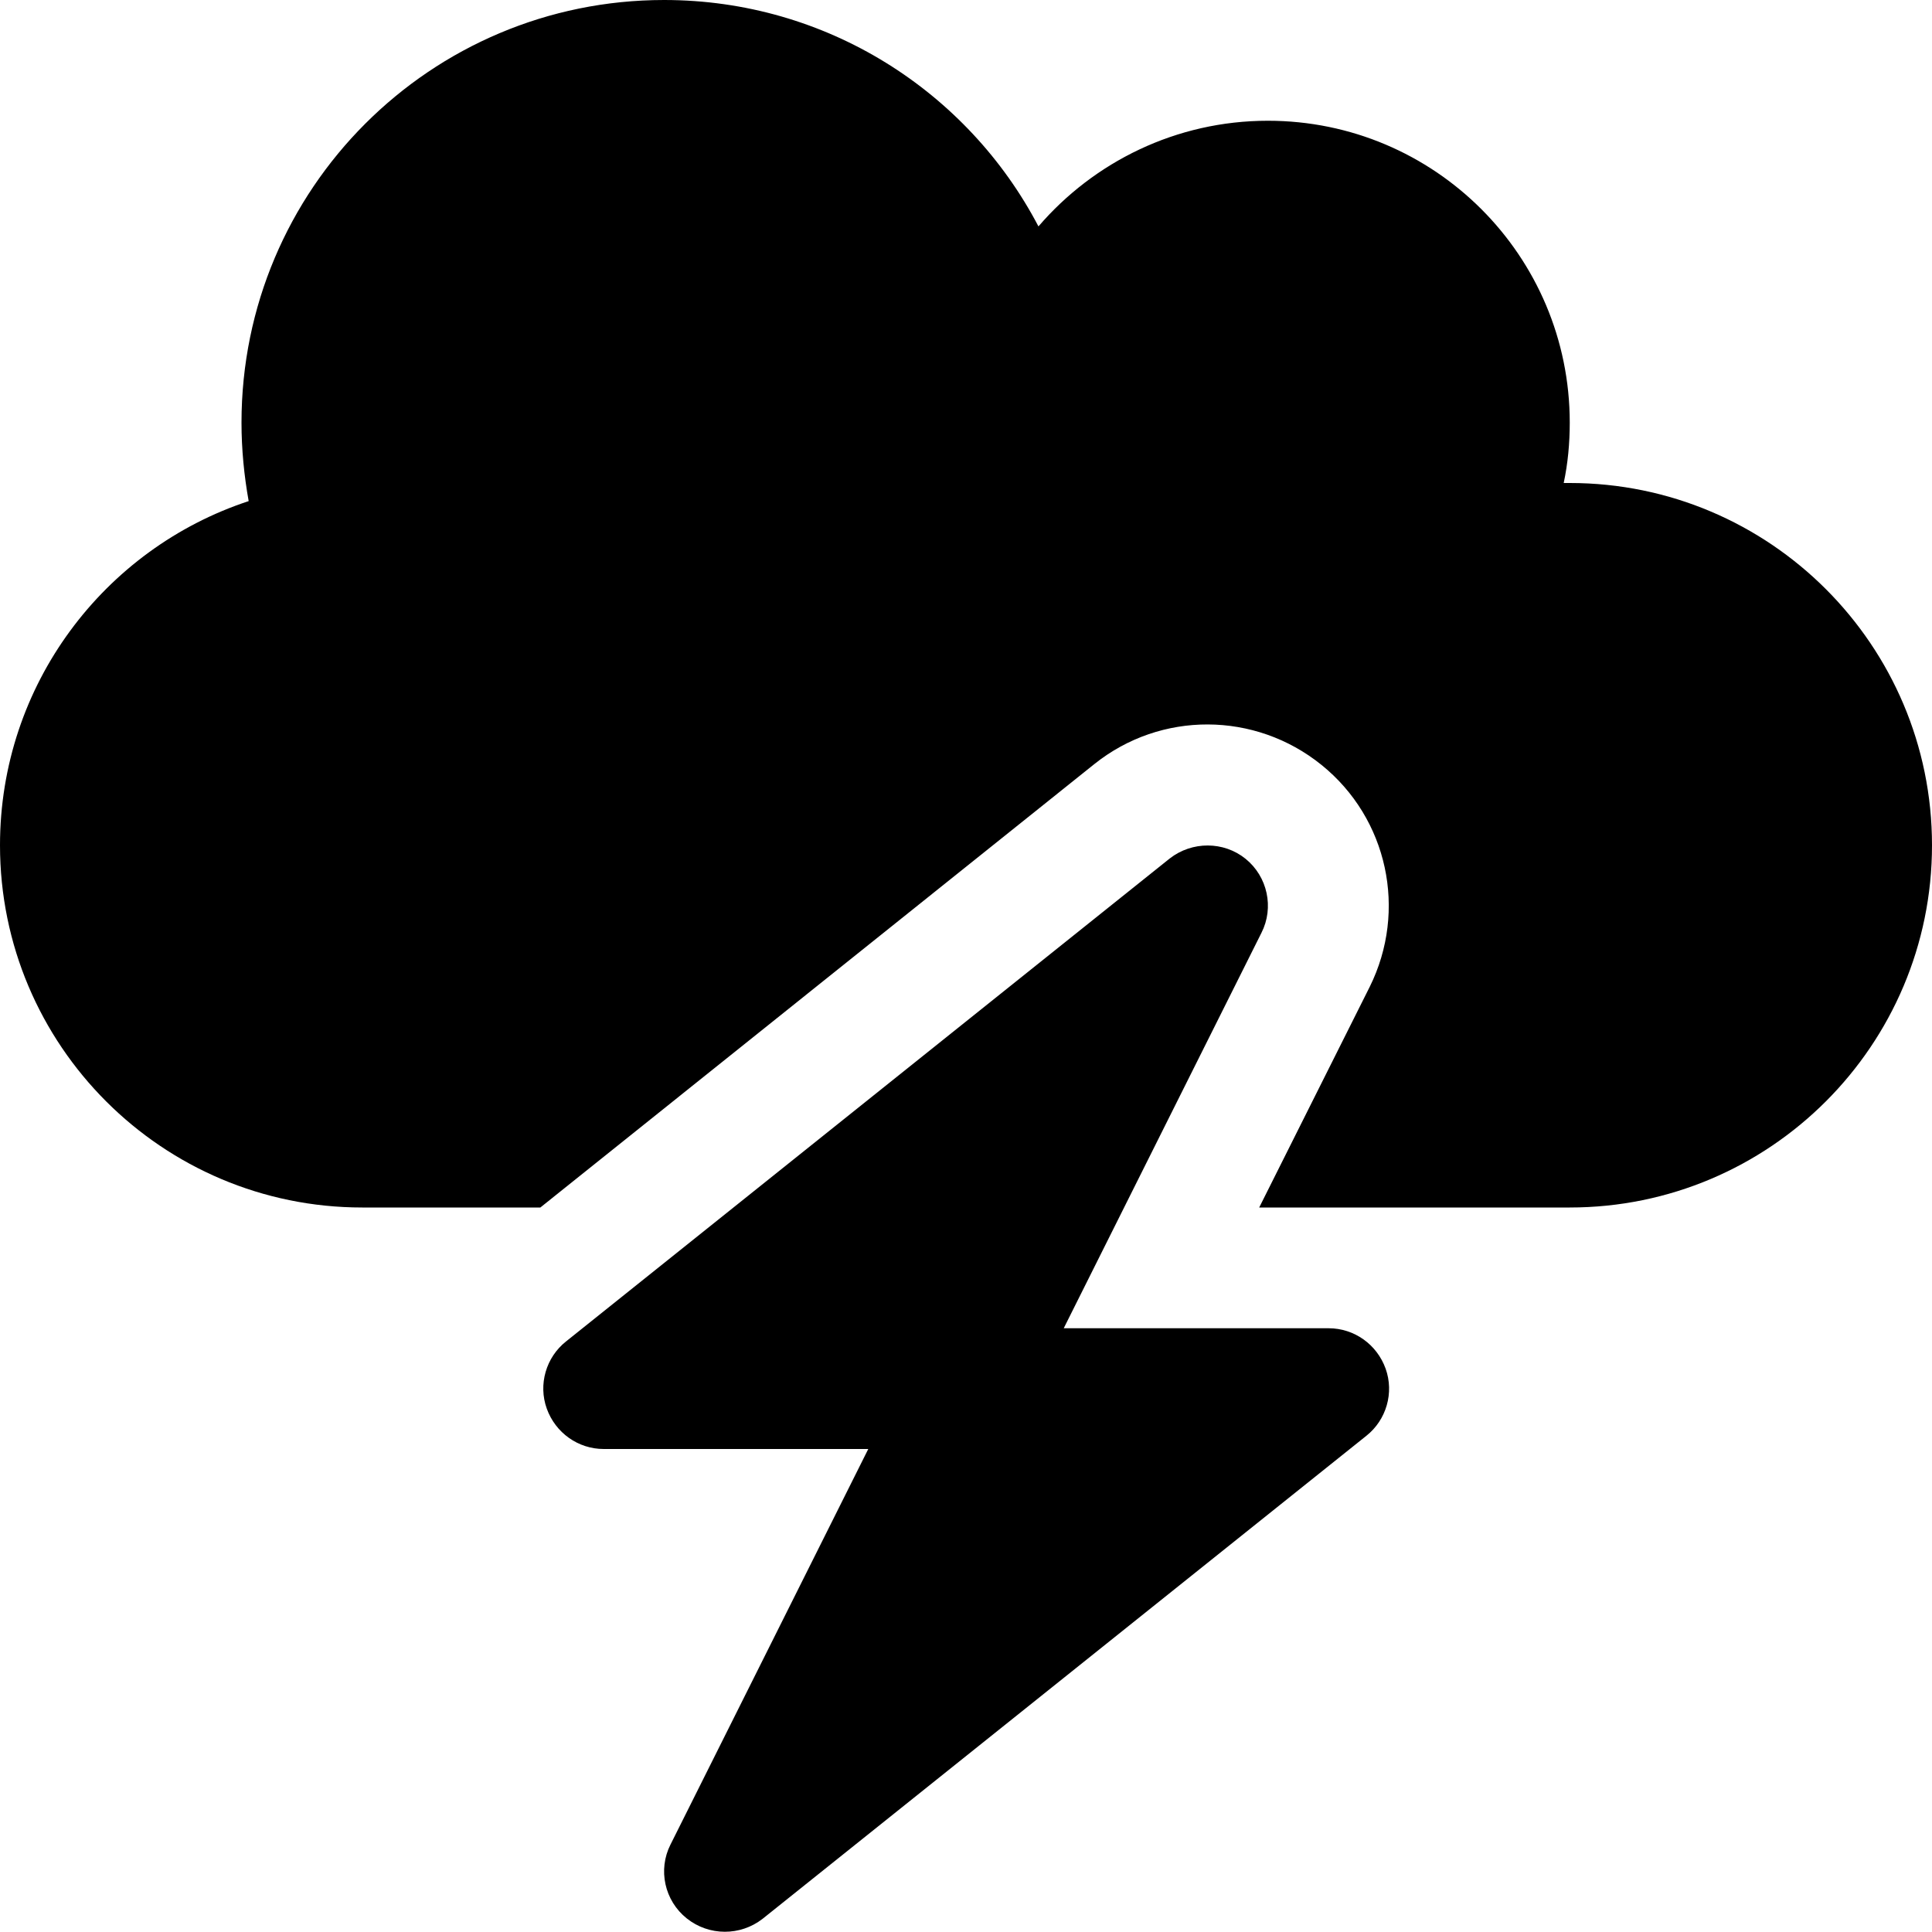
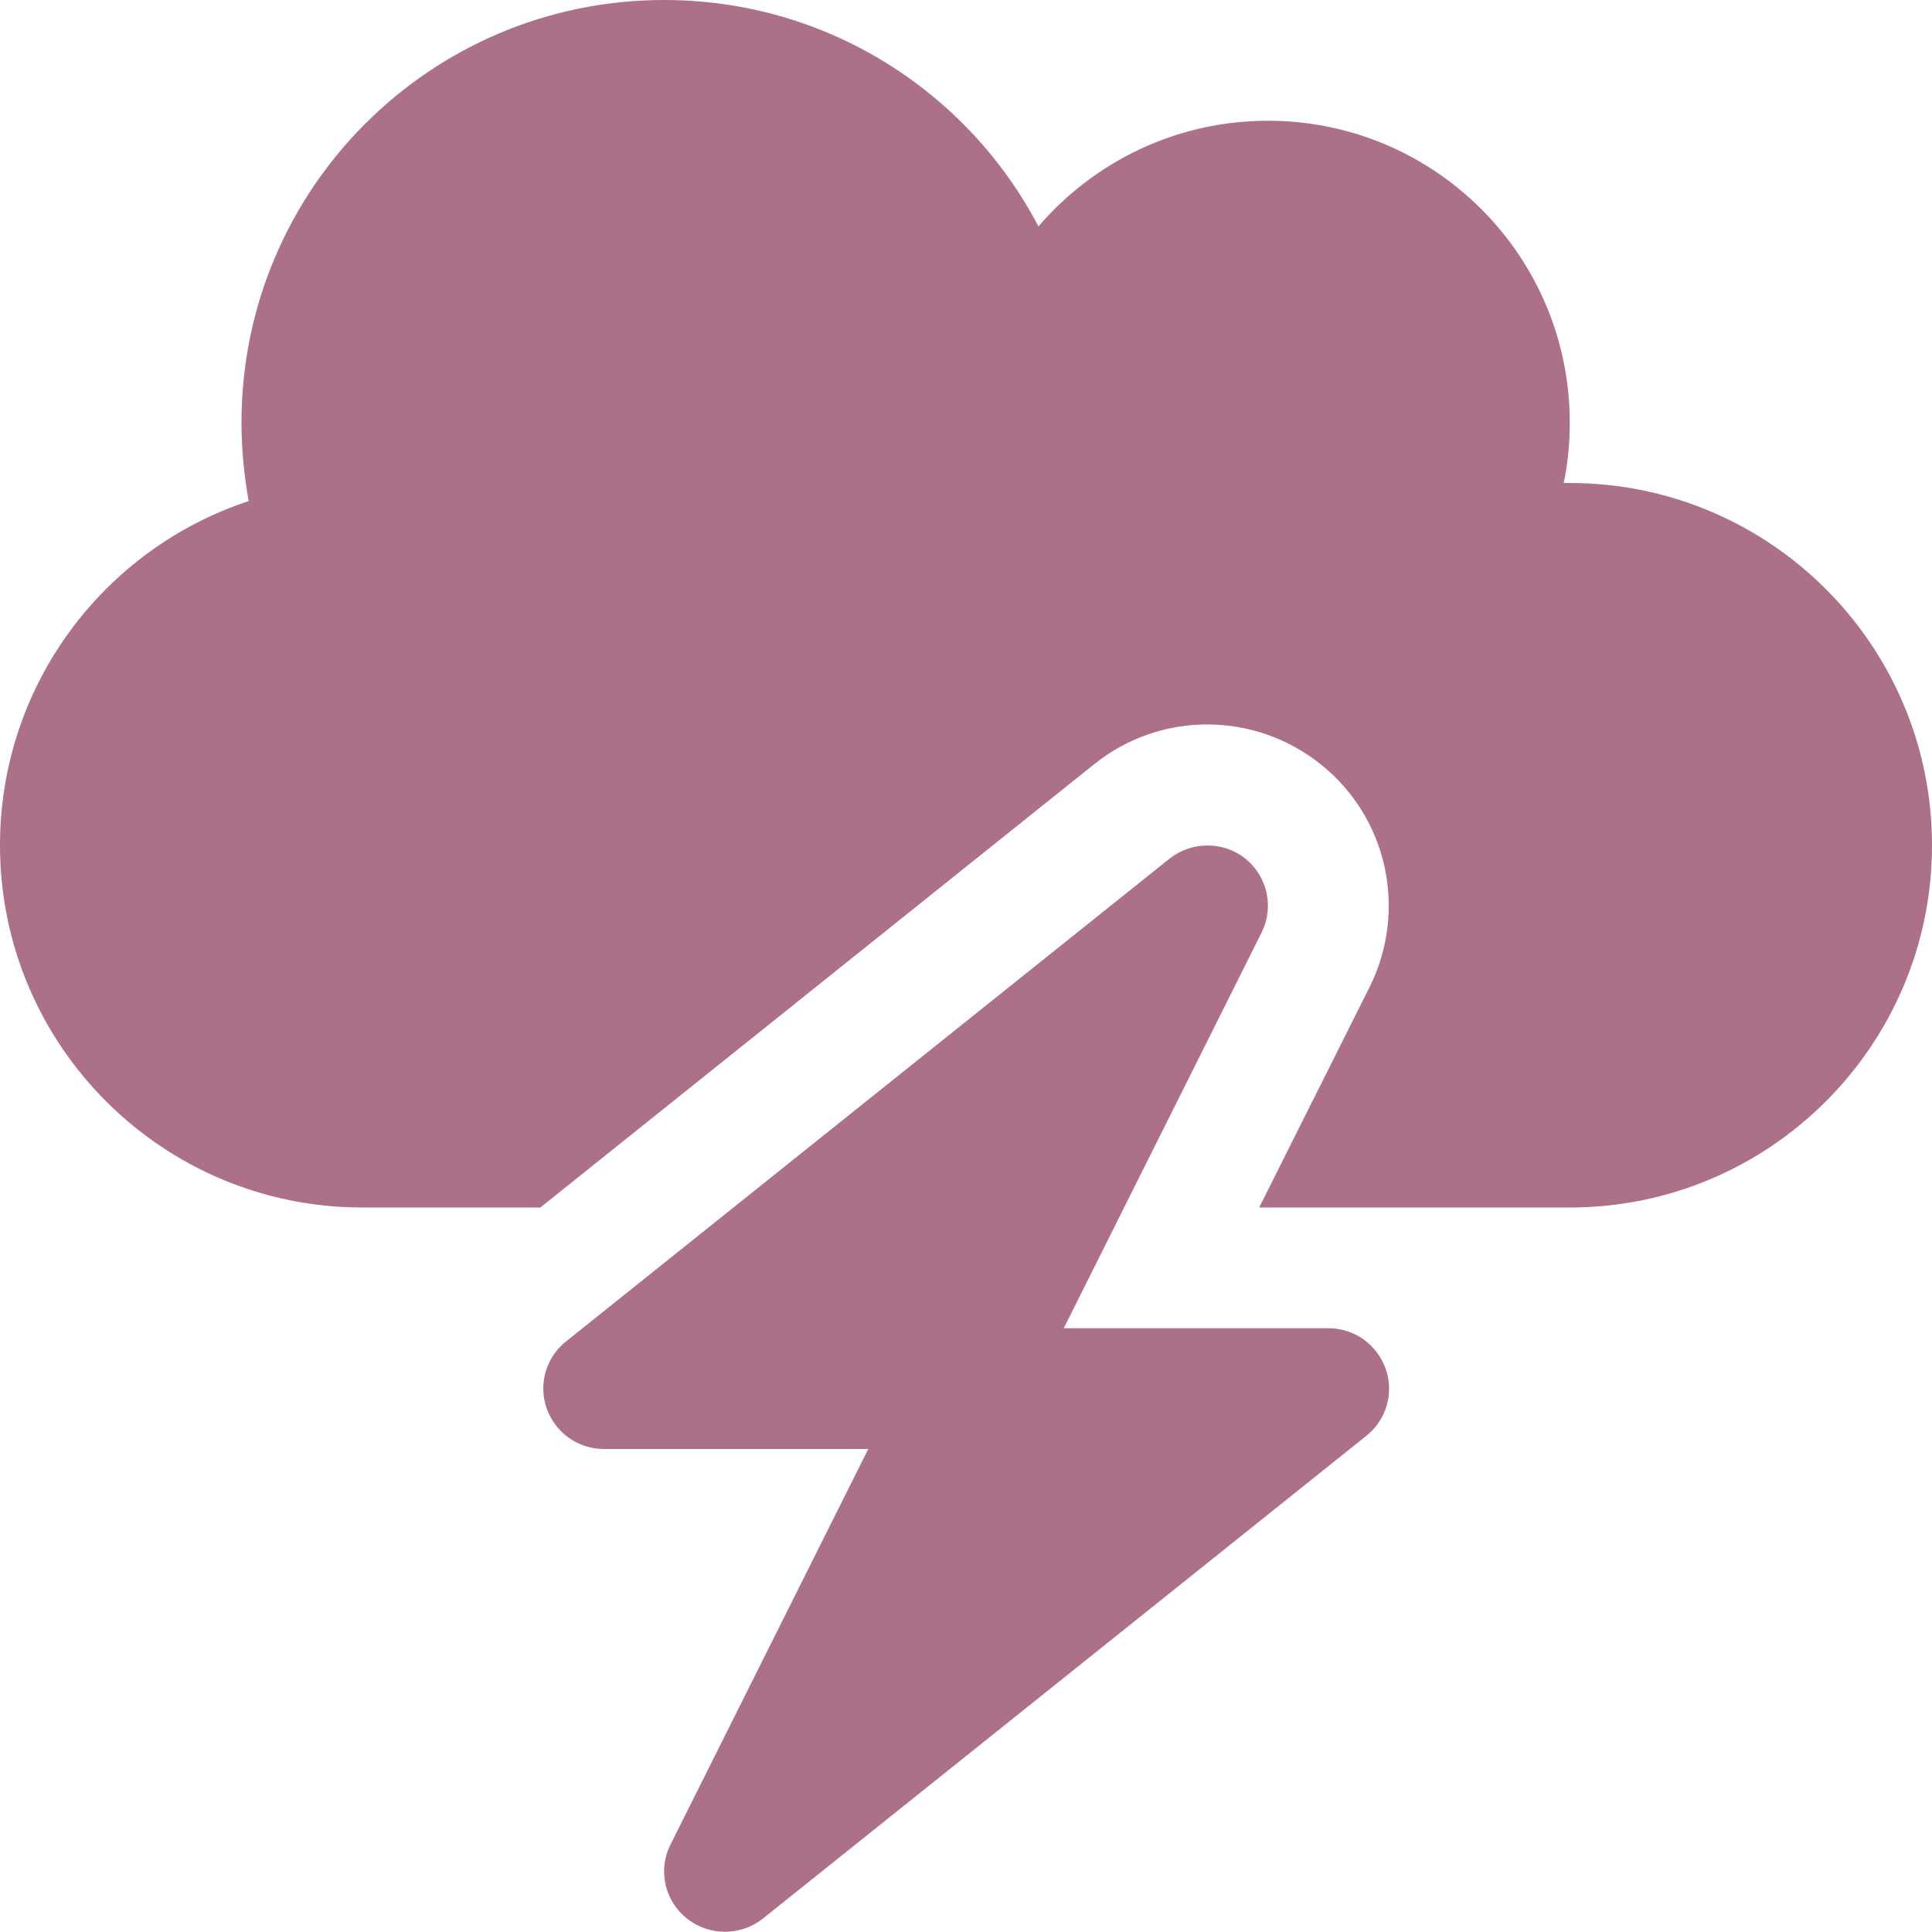
<svg xmlns="http://www.w3.org/2000/svg" viewBox="0 0 512 512">
-   <path d="M0 224c0 53 43 96 96 96h47.2L290 202.5c17.6-14.1 42.6-14 60.2 .2s22.8 38.6 12.8 58.8L333.7 320H352h64c53 0 96-43 96-96s-43-96-96-96c-.5 0-1.1 0-1.6 0c1.1-5.2 1.6-10.5 1.6-16c0-44.2-35.8-80-80-80c-24.3 0-46.1 10.9-60.8 28C256.5 24.3 219.1 0 176 0C114.1 0 64 50.1 64 112c0 7.1 .7 14.1 1.9 20.8C27.6 145.4 0 181.5 0 224zm330.1 3.6c-5.8-4.7-14.2-4.7-20.1-.1l-160 128c-5.3 4.2-7.4 11.4-5.1 17.8s8.3 10.7 15.1 10.7h70.1L177.7 488.8c-3.4 6.7-1.6 14.9 4.3 19.6s14.2 4.7 20.1 .1l160-128c5.3-4.2 7.4-11.4 5.1-17.8s-8.3-10.7-15.1-10.7H281.9l52.4-104.8c3.4-6.7 1.6-14.9-4.2-19.6z" />
+   <path d="M0 224c0 53 43 96 96 96h47.2L290 202.5c17.6-14.1 42.6-14 60.2 .2s22.8 38.6 12.8 58.8L333.7 320H352h64c53 0 96-43 96-96s-43-96-96-96c-.5 0-1.1 0-1.6 0c1.1-5.2 1.6-10.5 1.6-16c0-44.2-35.8-80-80-80c-24.3 0-46.1 10.9-60.8 28C256.5 24.3 219.1 0 176 0C114.1 0 64 50.1 64 112c0 7.1 .7 14.1 1.9 20.8C27.6 145.4 0 181.5 0 224zm330.1 3.6c-5.8-4.7-14.2-4.7-20.1-.1l-160 128c-5.3 4.2-7.4 11.4-5.1 17.8s8.3 10.7 15.1 10.7h70.1L177.7 488.8c-3.4 6.7-1.6 14.9 4.3 19.6s14.2 4.7 20.1 .1l160-128c5.3-4.2 7.4-11.4 5.1-17.8s-8.3-10.7-15.1-10.7H281.9l52.4-104.8c3.4-6.7 1.6-14.9-4.2-19.6z" fill="#ac7088" />
</svg>
